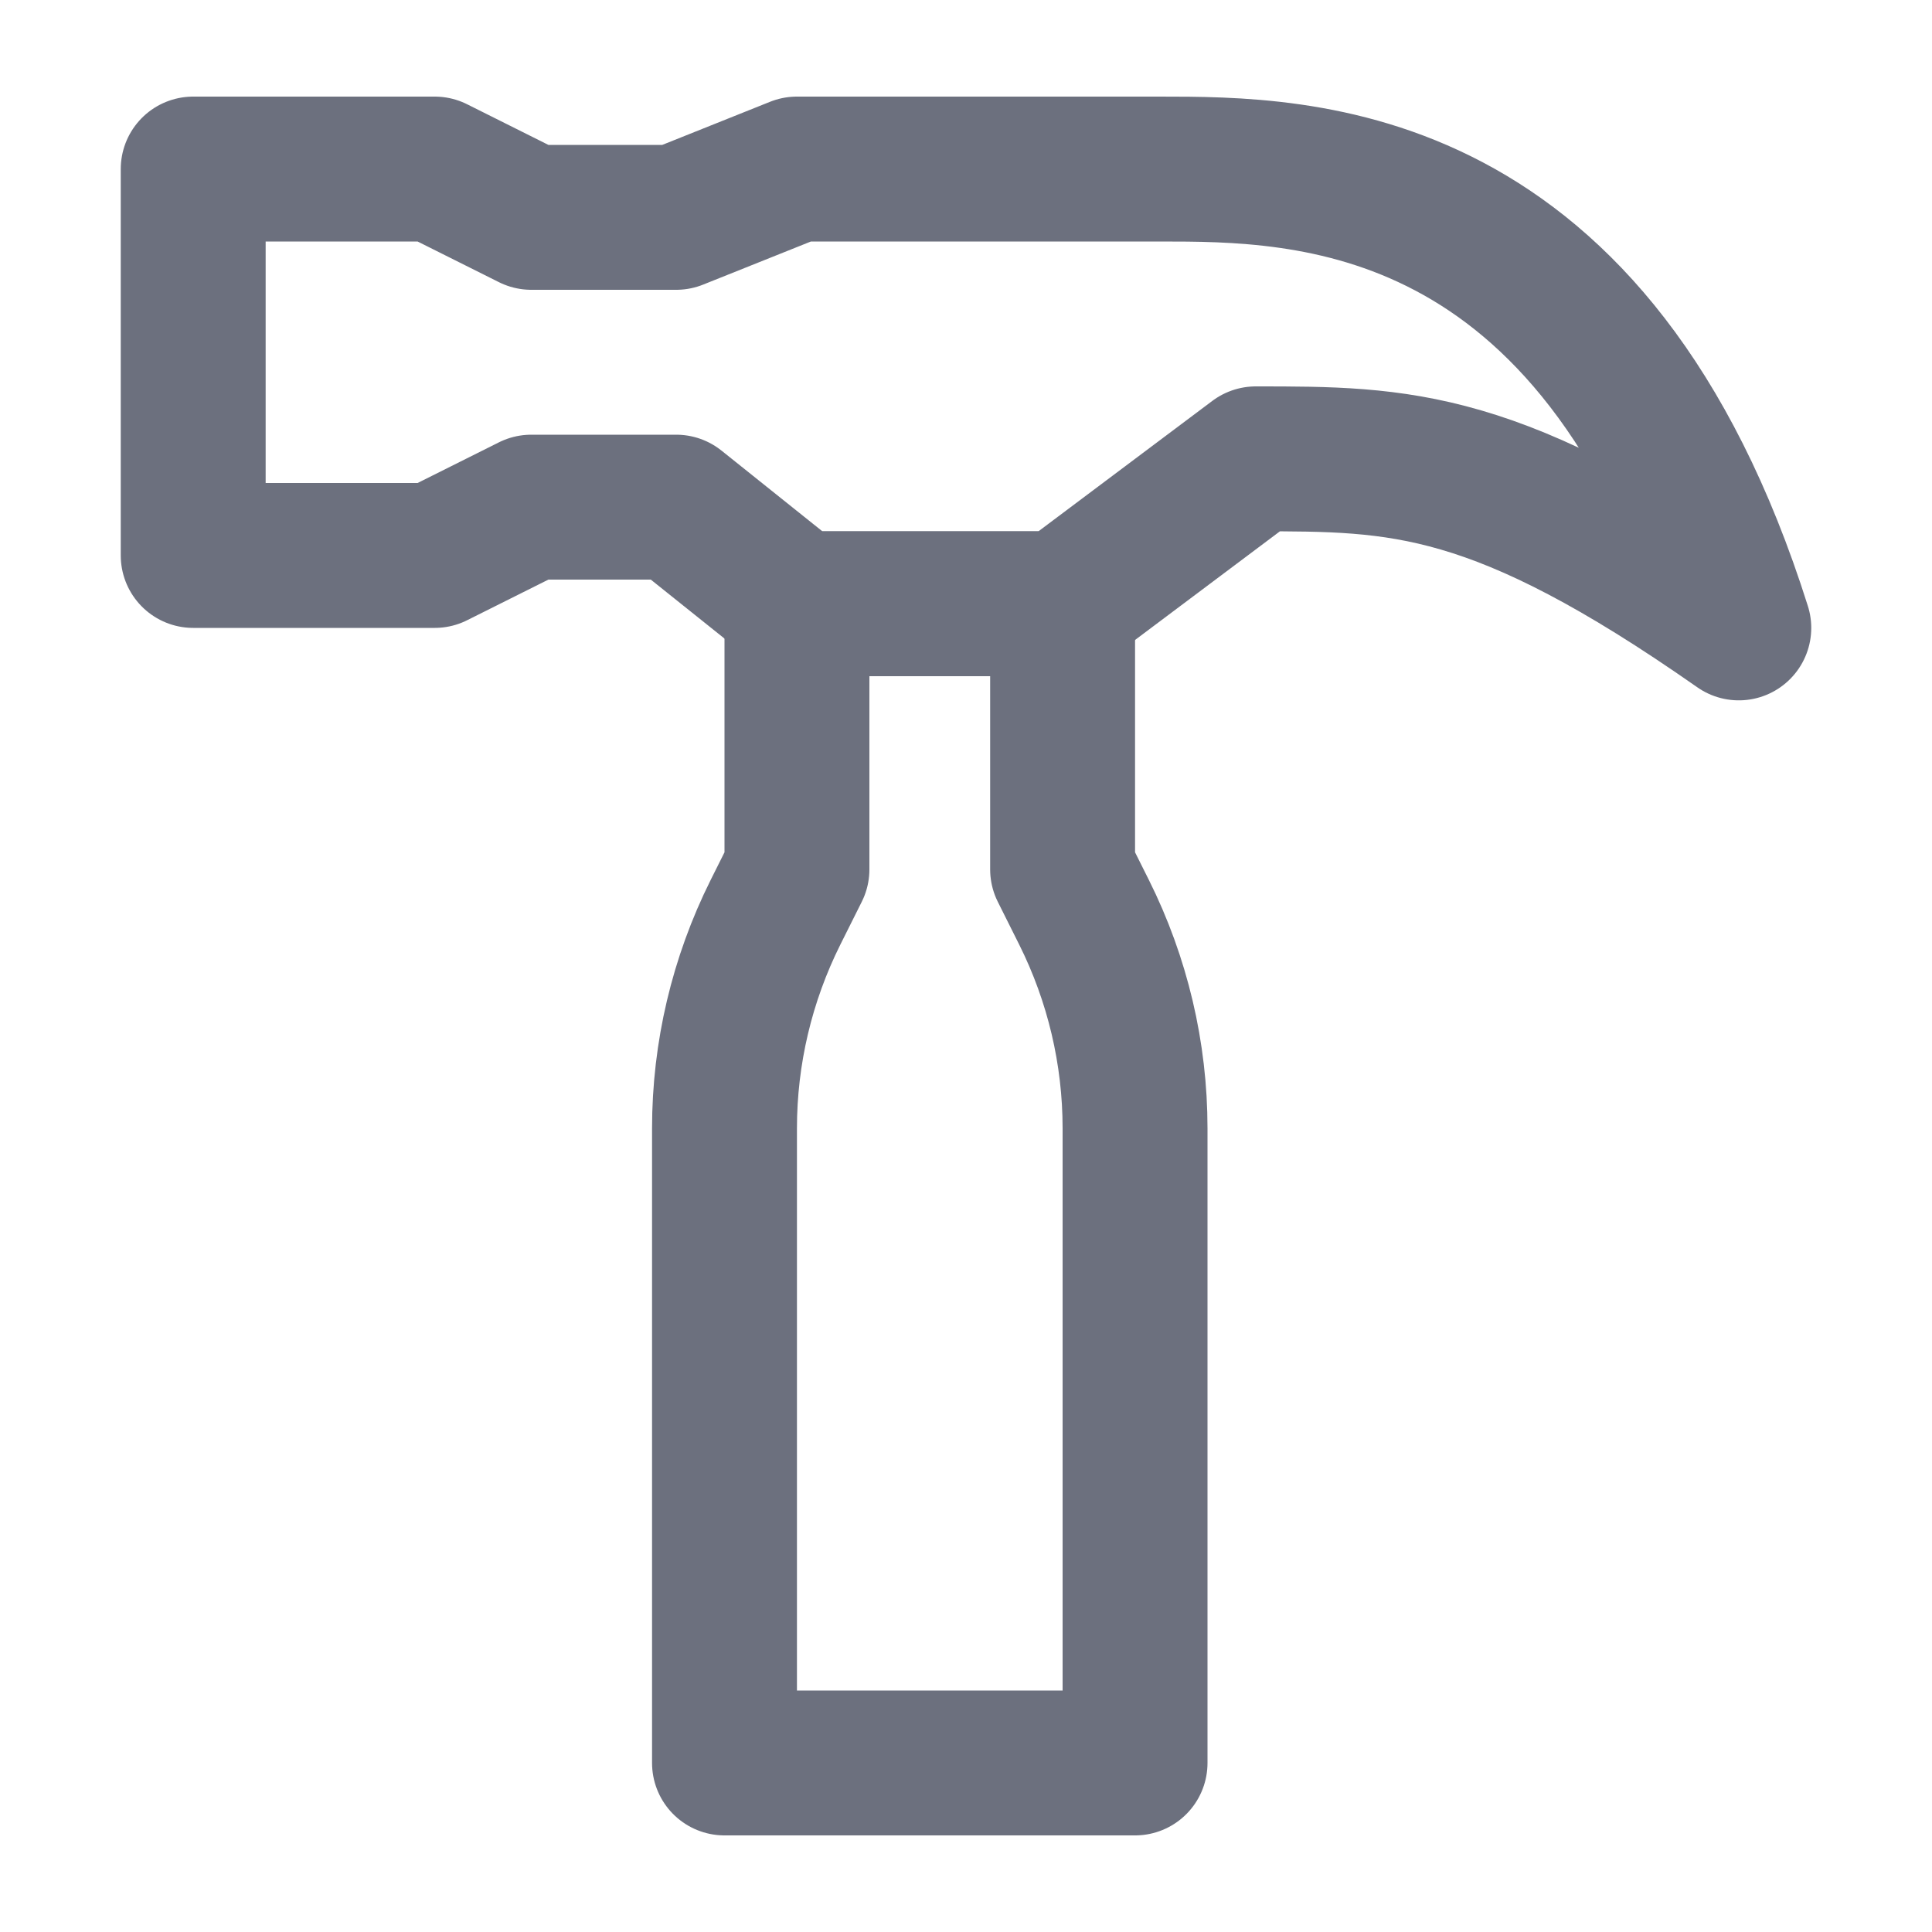
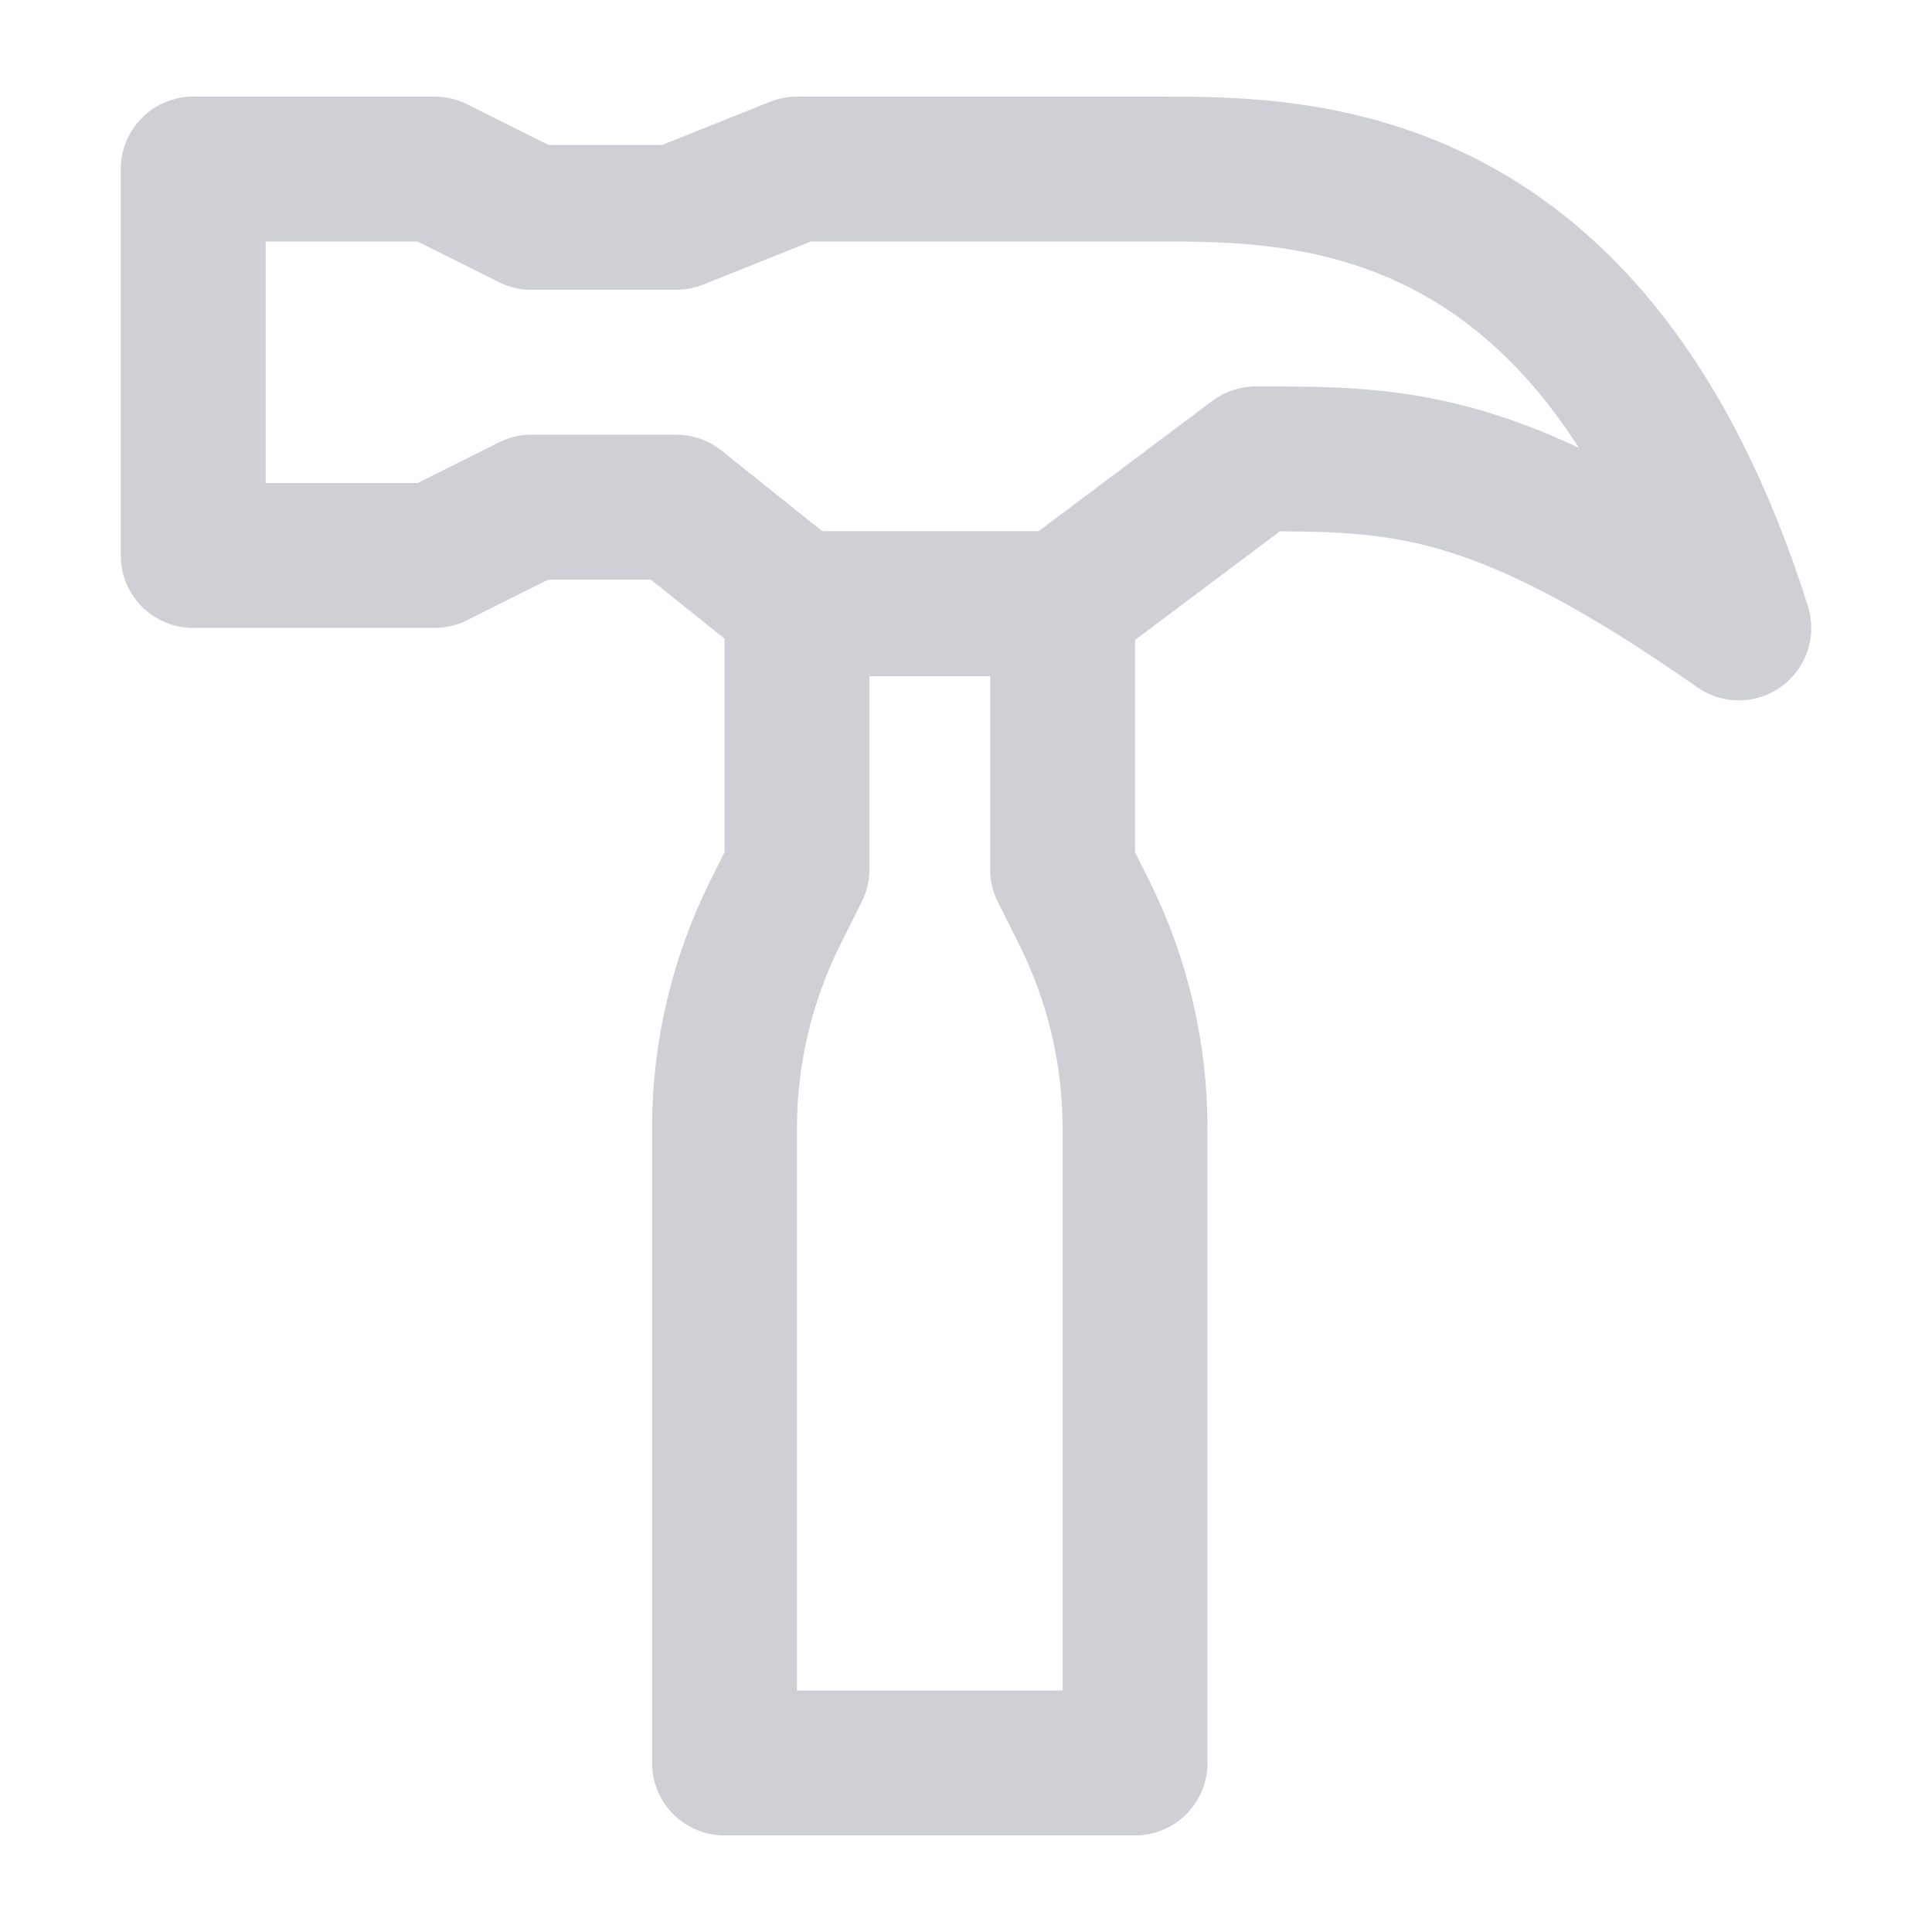
<svg xmlns="http://www.w3.org/2000/svg" width="20" height="20" viewBox="0 0 20 20" fill="none">
-   <path d="M4.5 1.75H2V5.75H4.5L5.5 5.25H7L8.25 6.25H11L13 4.75C14.5 4.75 15.5 4.75 18 6.5C16.5 1.75 13.5 1.75 12 1.75H8.25L7 2.25H5.5L4.5 1.75Z" stroke="#6C707E" stroke-width="1.5" stroke-linejoin="round" />
-   <path d="M7.5 18.25H11.75V11.68C11.75 10.904 11.569 10.139 11.222 9.444L11 9V6.25H8.25V9L8.028 9.444C7.681 10.139 7.5 10.904 7.5 11.68V18.25Z" stroke="#6C707E" stroke-width="1.5" stroke-linejoin="round" />
+   <path d="M4.5 1.75H2V5.75H4.5L5.5 5.25H7L8.25 6.25H11L13 4.75C14.5 4.75 15.5 4.75 18 6.5C16.5 1.75 13.5 1.75 12 1.75H8.25L7 2.25H5.5L4.5 1.75Z" stroke="#CED0D6" stroke-width="1.5" stroke-linejoin="round" />
+   <path d="M7.5 18.25H11.75V11.68C11.75 10.904 11.569 10.139 11.222 9.444L11 9V6.25H8.25V9L8.028 9.444C7.681 10.139 7.5 10.904 7.5 11.68V18.25Z" stroke="#CED0D6" stroke-width="1.5" stroke-linejoin="round" />
</svg>
